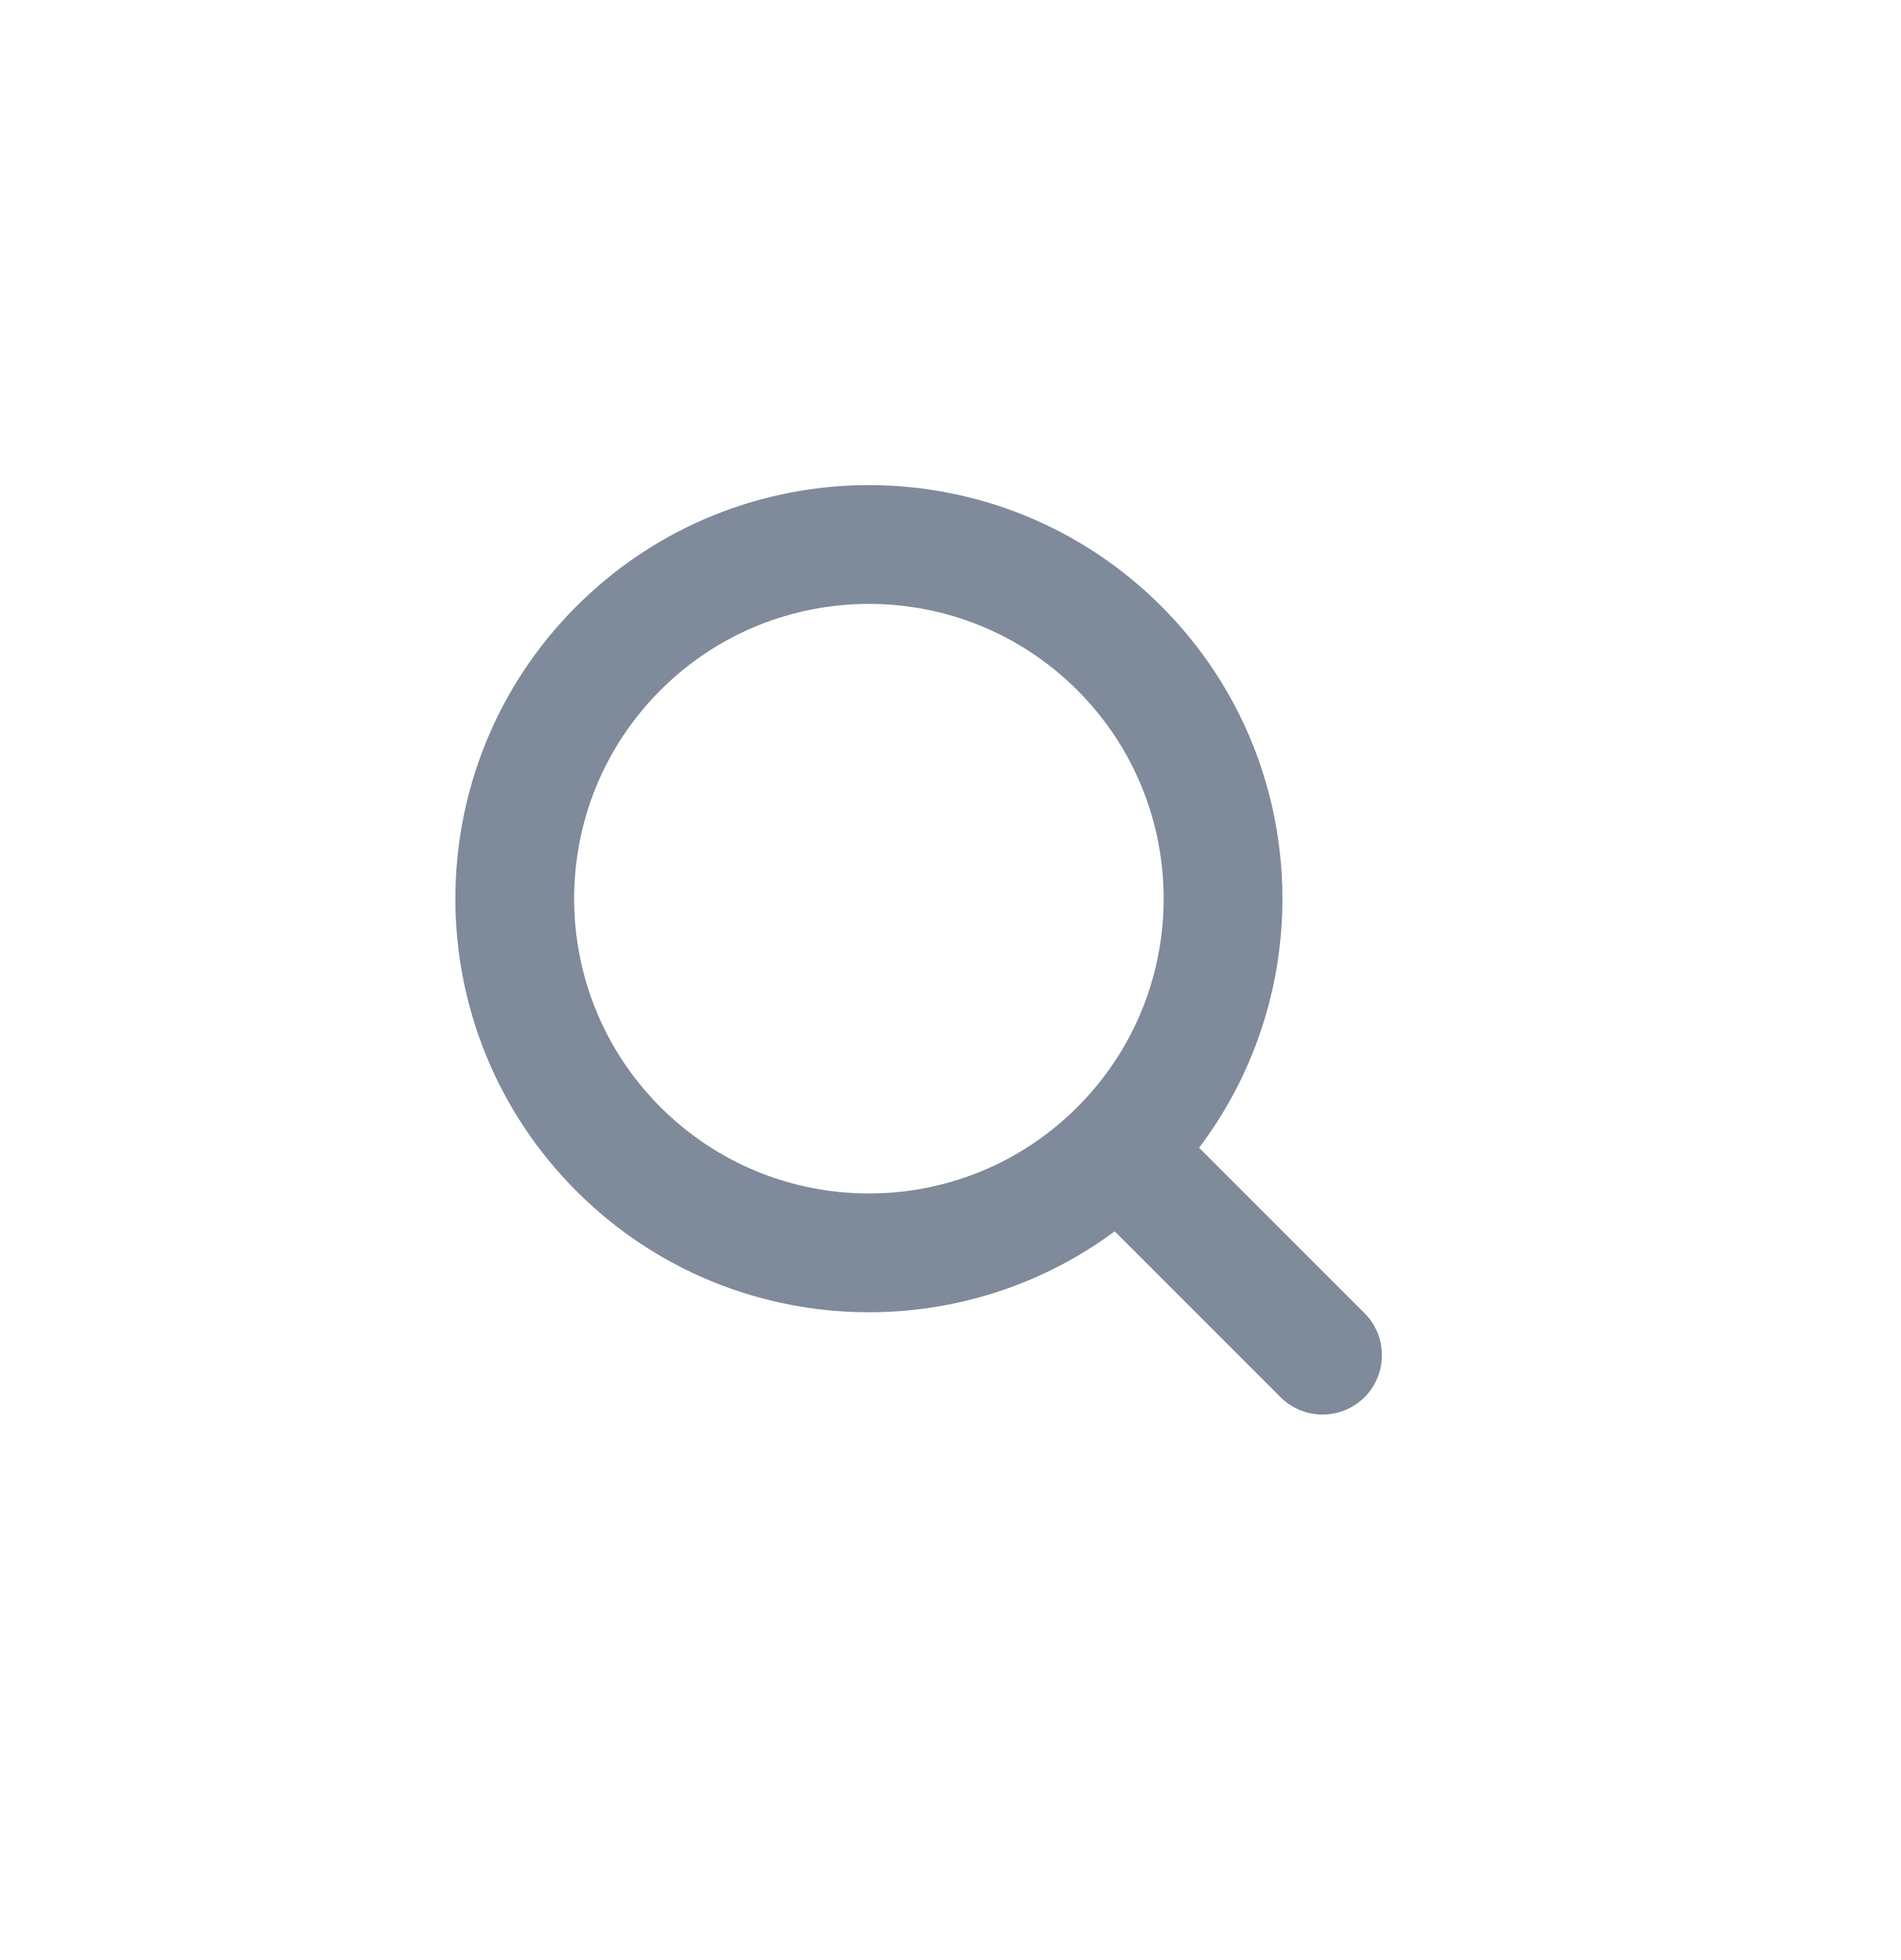
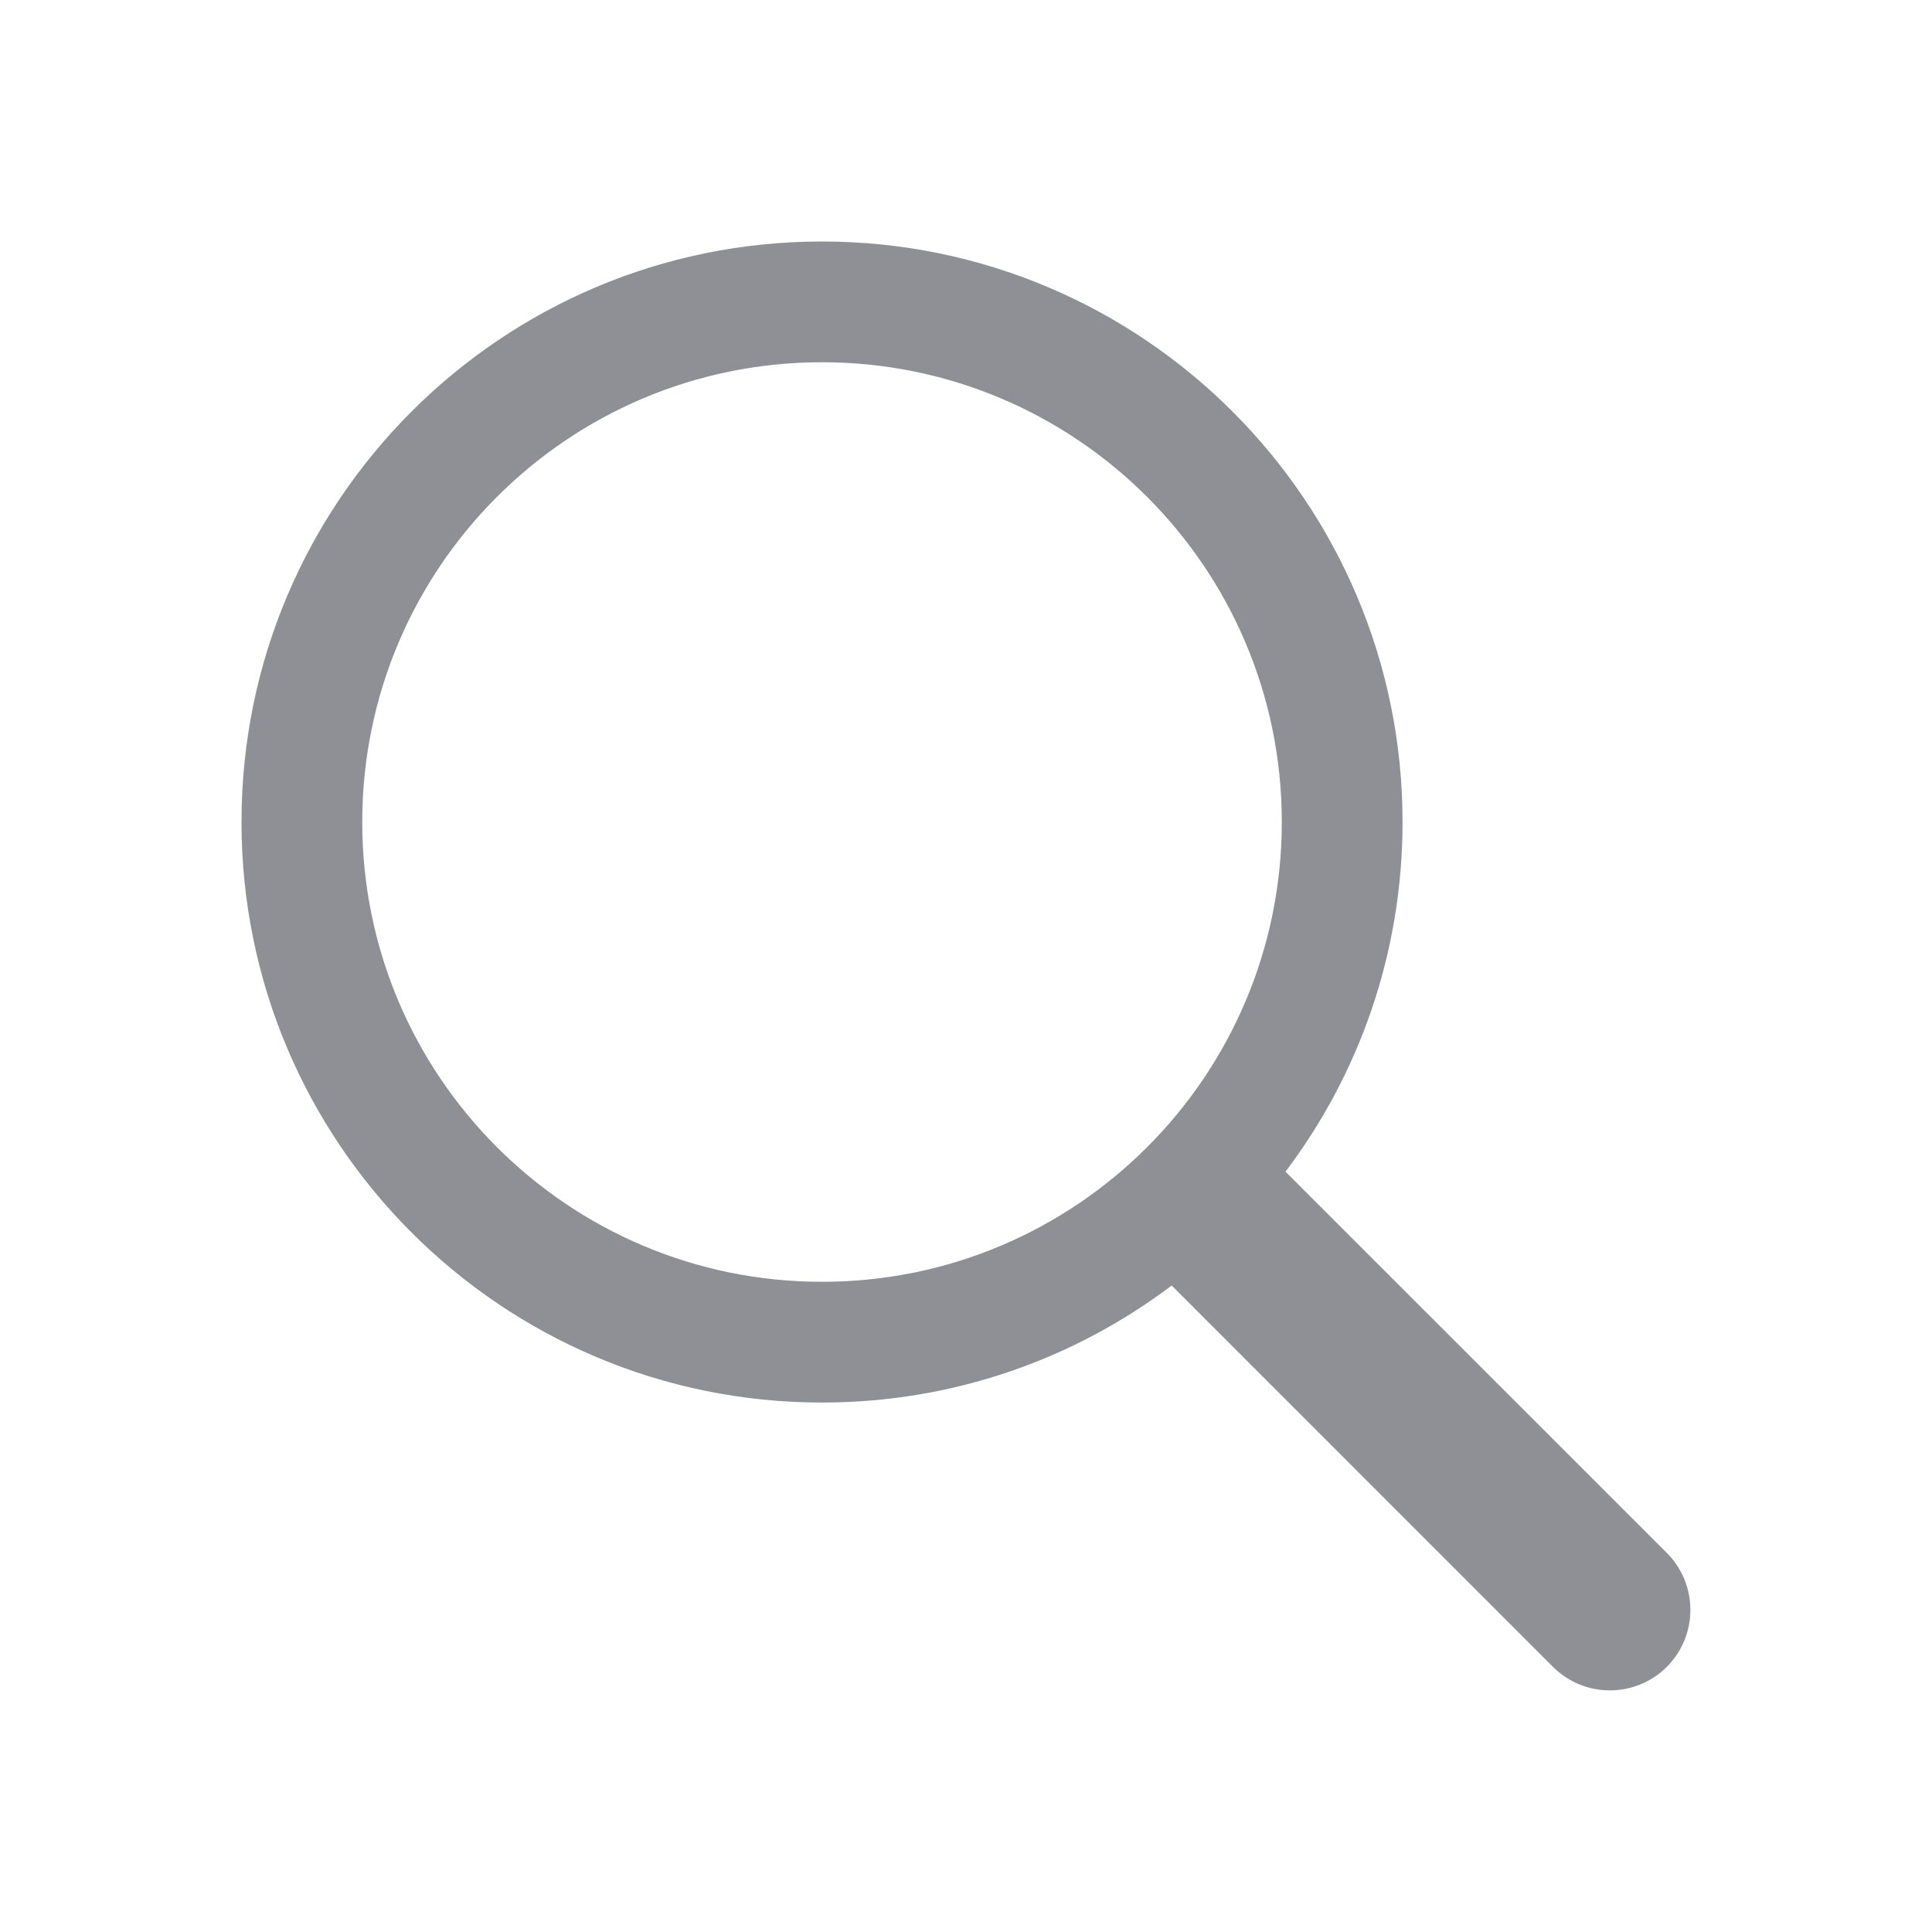
- <svg xmlns="http://www.w3.org/2000/svg" width="32" height="33" viewBox="0 0 32 33" fill="none">
-   <path fill-rule="evenodd" clip-rule="evenodd" d="M18.141 18.64C20.079 16.702 20.079 13.559 18.141 11.621C16.202 9.683 13.06 9.683 11.121 11.621C9.183 13.559 9.183 16.702 11.121 18.64C13.06 20.579 16.202 20.579 18.141 18.64ZM19.555 20.055C22.274 17.335 22.274 12.926 19.555 10.207C16.835 7.488 12.427 7.488 9.707 10.207C6.988 12.926 6.988 17.335 9.707 20.055C12.427 22.774 16.835 22.774 19.555 20.055Z" fill="#7F8A9B" />
-   <path fill-rule="evenodd" clip-rule="evenodd" d="M21.562 23.524L18.212 20.173L19.626 18.759L22.977 22.11C23.367 22.5 23.367 23.133 22.977 23.524C22.586 23.914 21.953 23.914 21.562 23.524Z" fill="#7F8A9B" />
+ <svg xmlns="http://www.w3.org/2000/svg" width="24" height="24" viewBox="0 0 24 24" fill="none">
+   <g opacity="0.5">
+     <path fill-rule="evenodd" clip-rule="evenodd" d="M14.555 15.969C13.347 16.882 11.842 17.423 10.211 17.423C6.229 17.423 3 14.194 3 10.211C3 6.229 6.229 3 10.211 3C14.194 3 17.423 6.229 17.423 10.211C17.423 11.842 16.882 13.347 15.969 14.555L20.706 19.291C21.096 19.682 21.096 20.315 20.706 20.706C20.315 21.096 19.682 21.096 19.291 20.706L14.555 15.969ZM15.923 10.211C15.923 13.366 13.366 15.923 10.211 15.923C7.057 15.923 4.5 13.366 4.5 10.211C4.5 7.057 7.057 4.5 10.211 4.5C13.366 4.5 15.923 7.057 15.923 10.211Z" fill="#1E222E" />
+   </g>
</svg>
